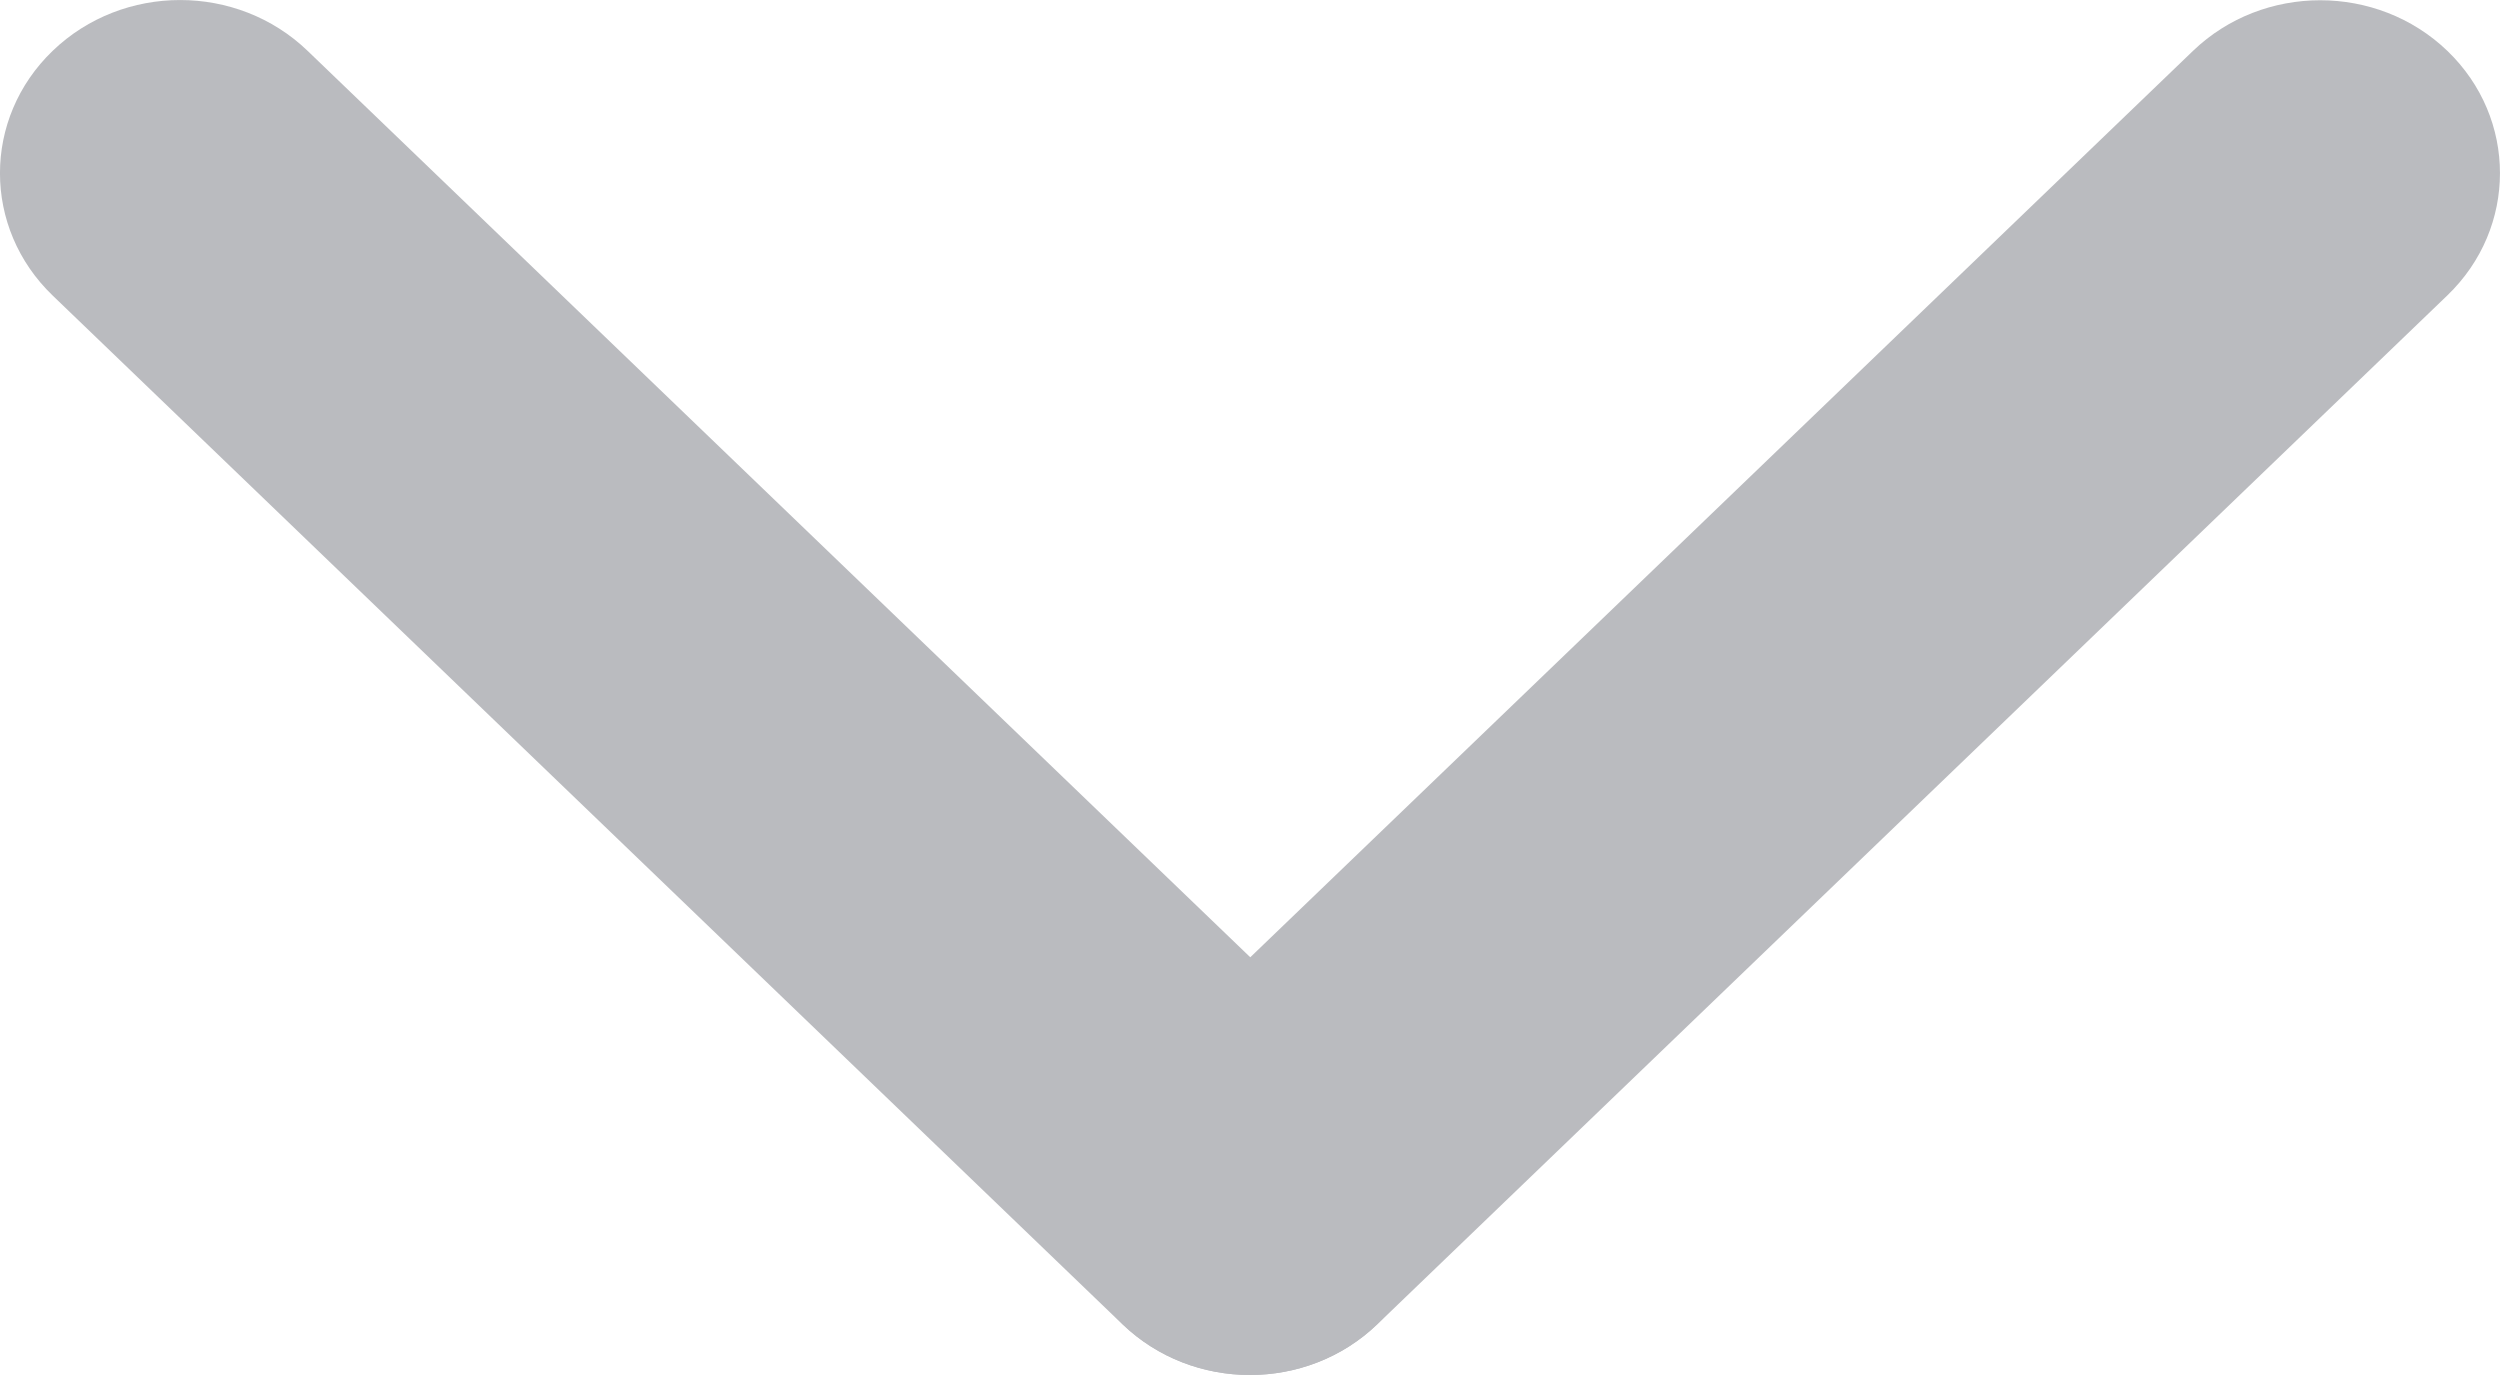
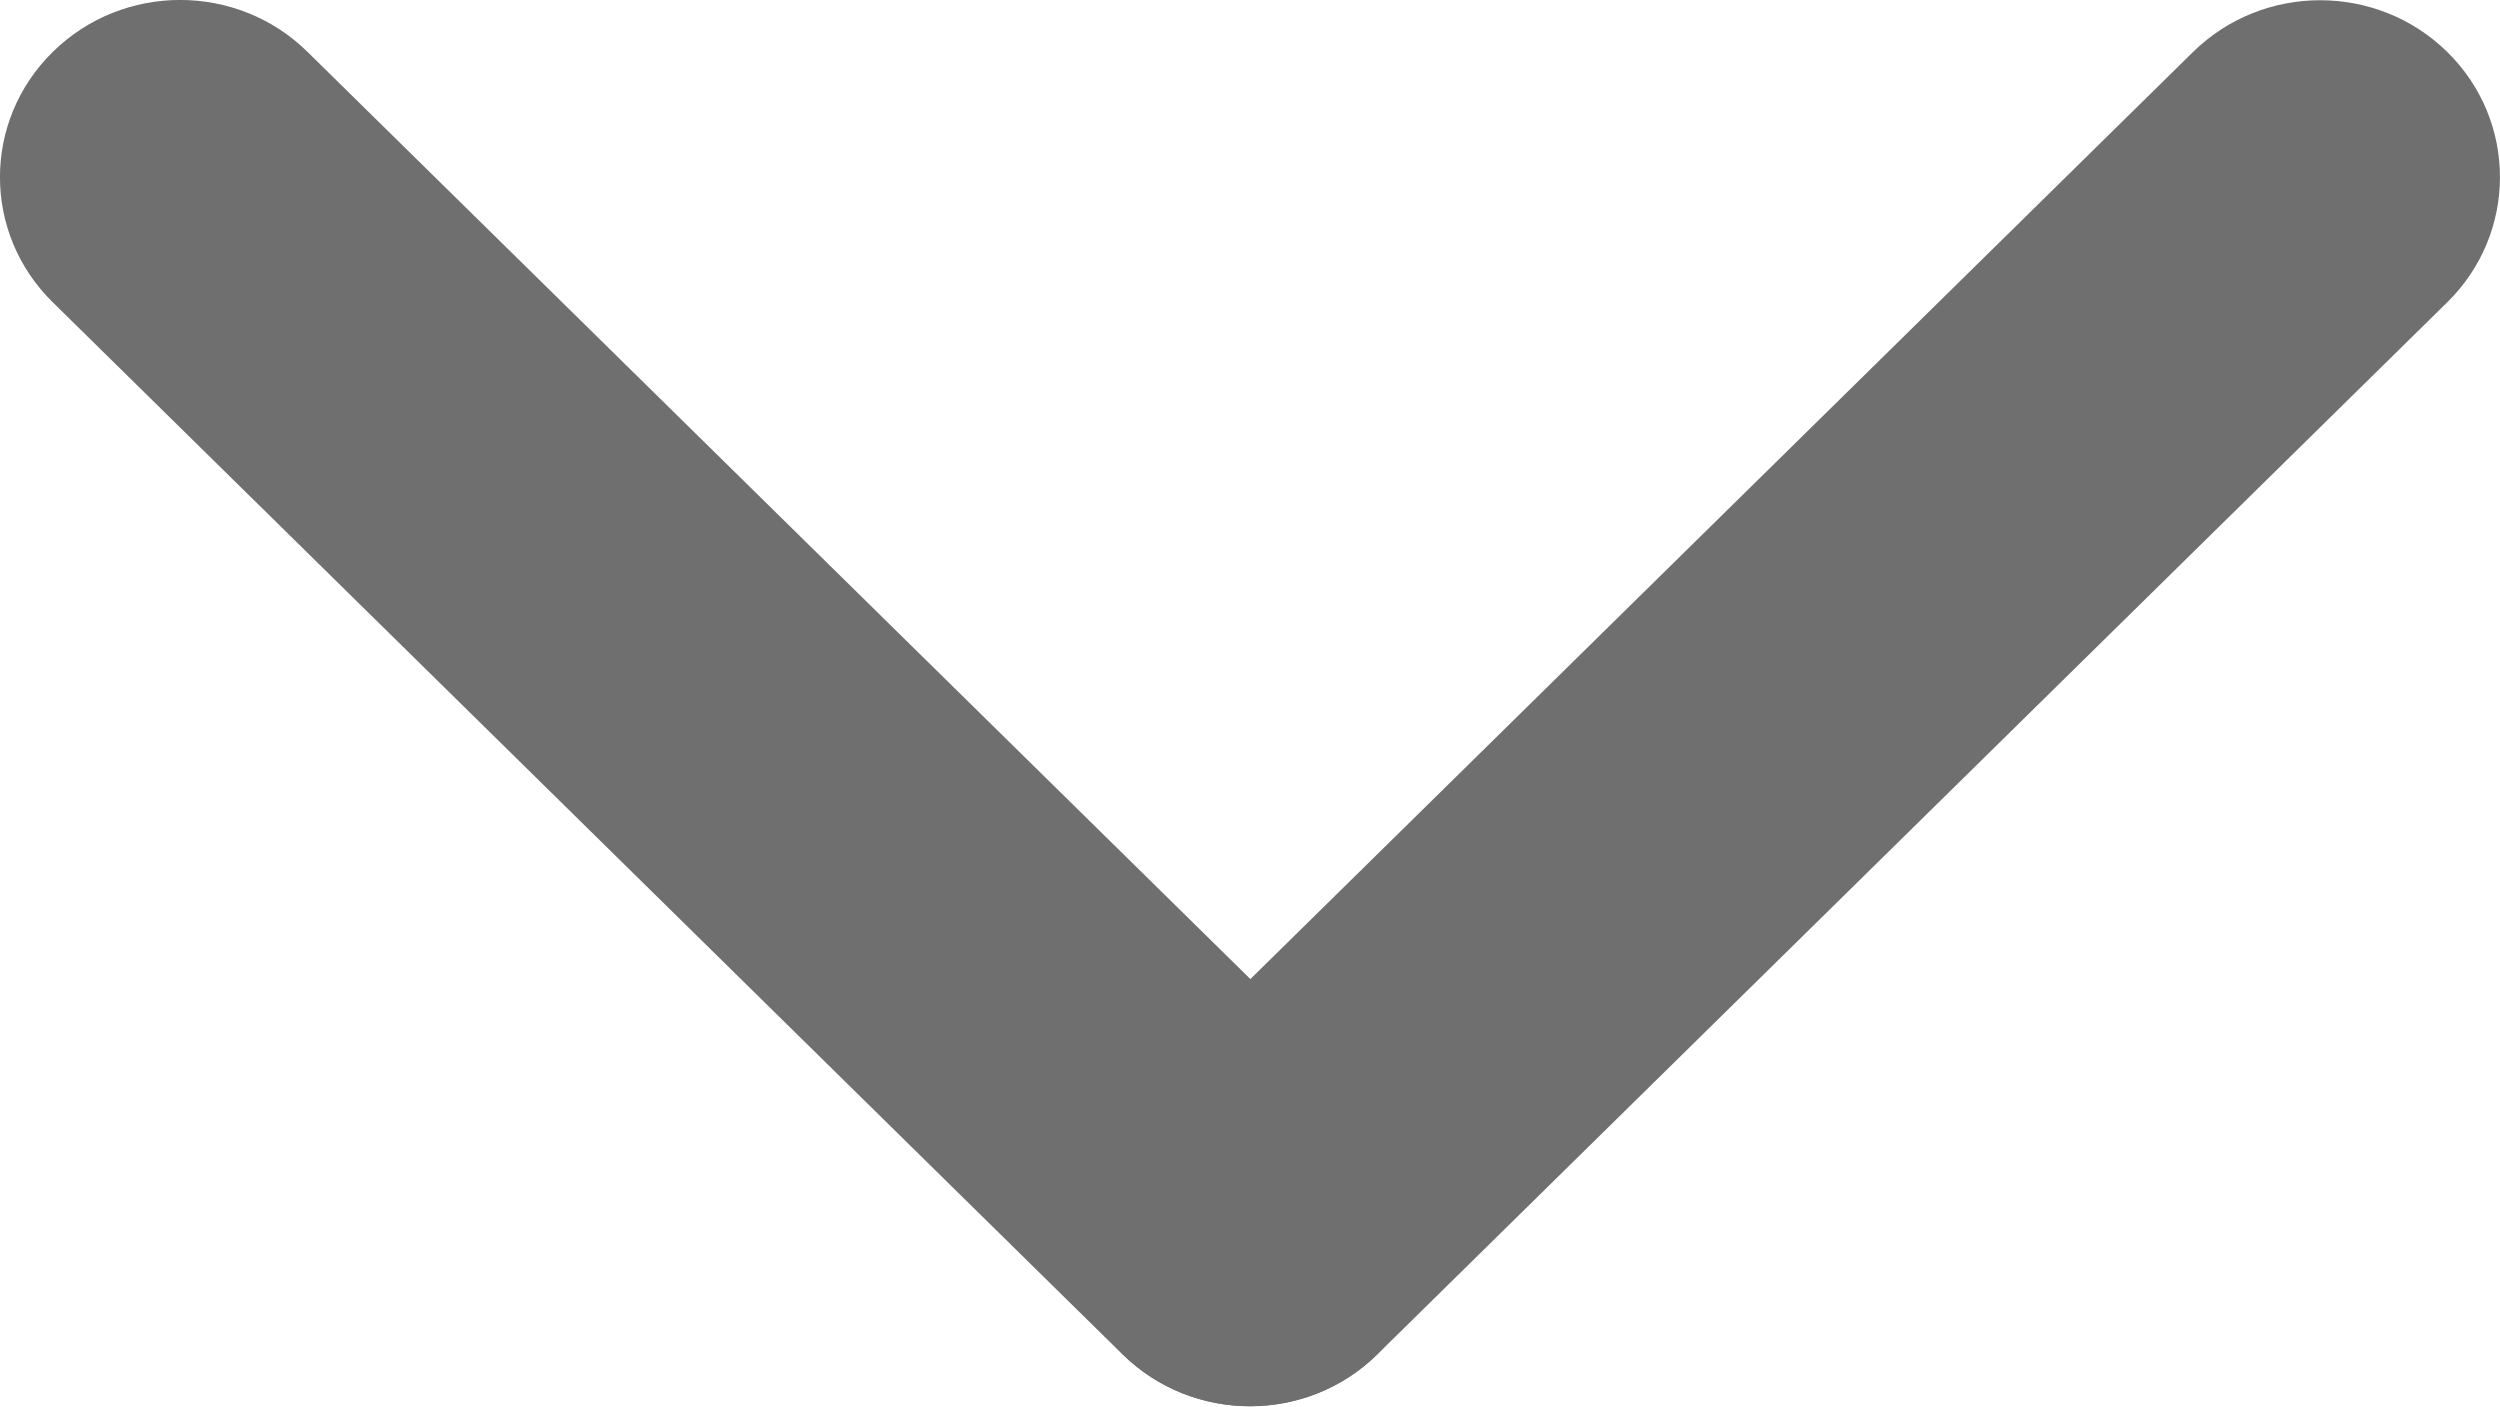
- <svg xmlns="http://www.w3.org/2000/svg" width="20" height="11" viewBox="0 0 20 11" fill="none">
-   <path d="M0.422 0.406C0.985 -0.135 1.897 -0.135 2.46 0.406L11.017 8.634C11.58 9.175 11.58 10.053 11.017 10.594C10.454 11.135 9.542 11.135 8.979 10.594L0.422 2.365C-0.141 1.824 -0.141 0.947 0.422 0.406Z" fill="#BABBBF" />
-   <path d="M8.983 10.595C8.421 10.055 8.421 9.179 8.983 8.638L17.544 0.407C18.106 -0.133 19.017 -0.133 19.579 0.407C20.14 0.947 20.14 1.823 19.579 2.363L11.018 10.595C10.456 11.135 9.545 11.135 8.983 10.595Z" fill="#BABBBF" />
+ <svg xmlns="http://www.w3.org/2000/svg" width="16" height="9" viewBox="0 0 16 9" fill="none">
+   <path d="M0.338 0.332C0.788 -0.111 1.518 -0.111 1.968 0.332L8.814 7.064C9.264 7.507 9.264 8.225 8.814 8.668C8.364 9.11 7.634 9.11 7.184 8.668L0.338 1.935C-0.113 1.493 -0.113 0.775 0.338 0.332Z" fill="#6F6F6F" />
+   <path d="M7.187 8.668C6.737 8.226 6.737 7.51 7.187 7.068L14.035 0.333C14.485 -0.109 15.213 -0.109 15.663 0.333C16.112 0.775 16.112 1.492 15.663 1.934L8.815 8.668C8.365 9.111 7.636 9.111 7.187 8.668Z" fill="#6F6F6F" />
</svg>
